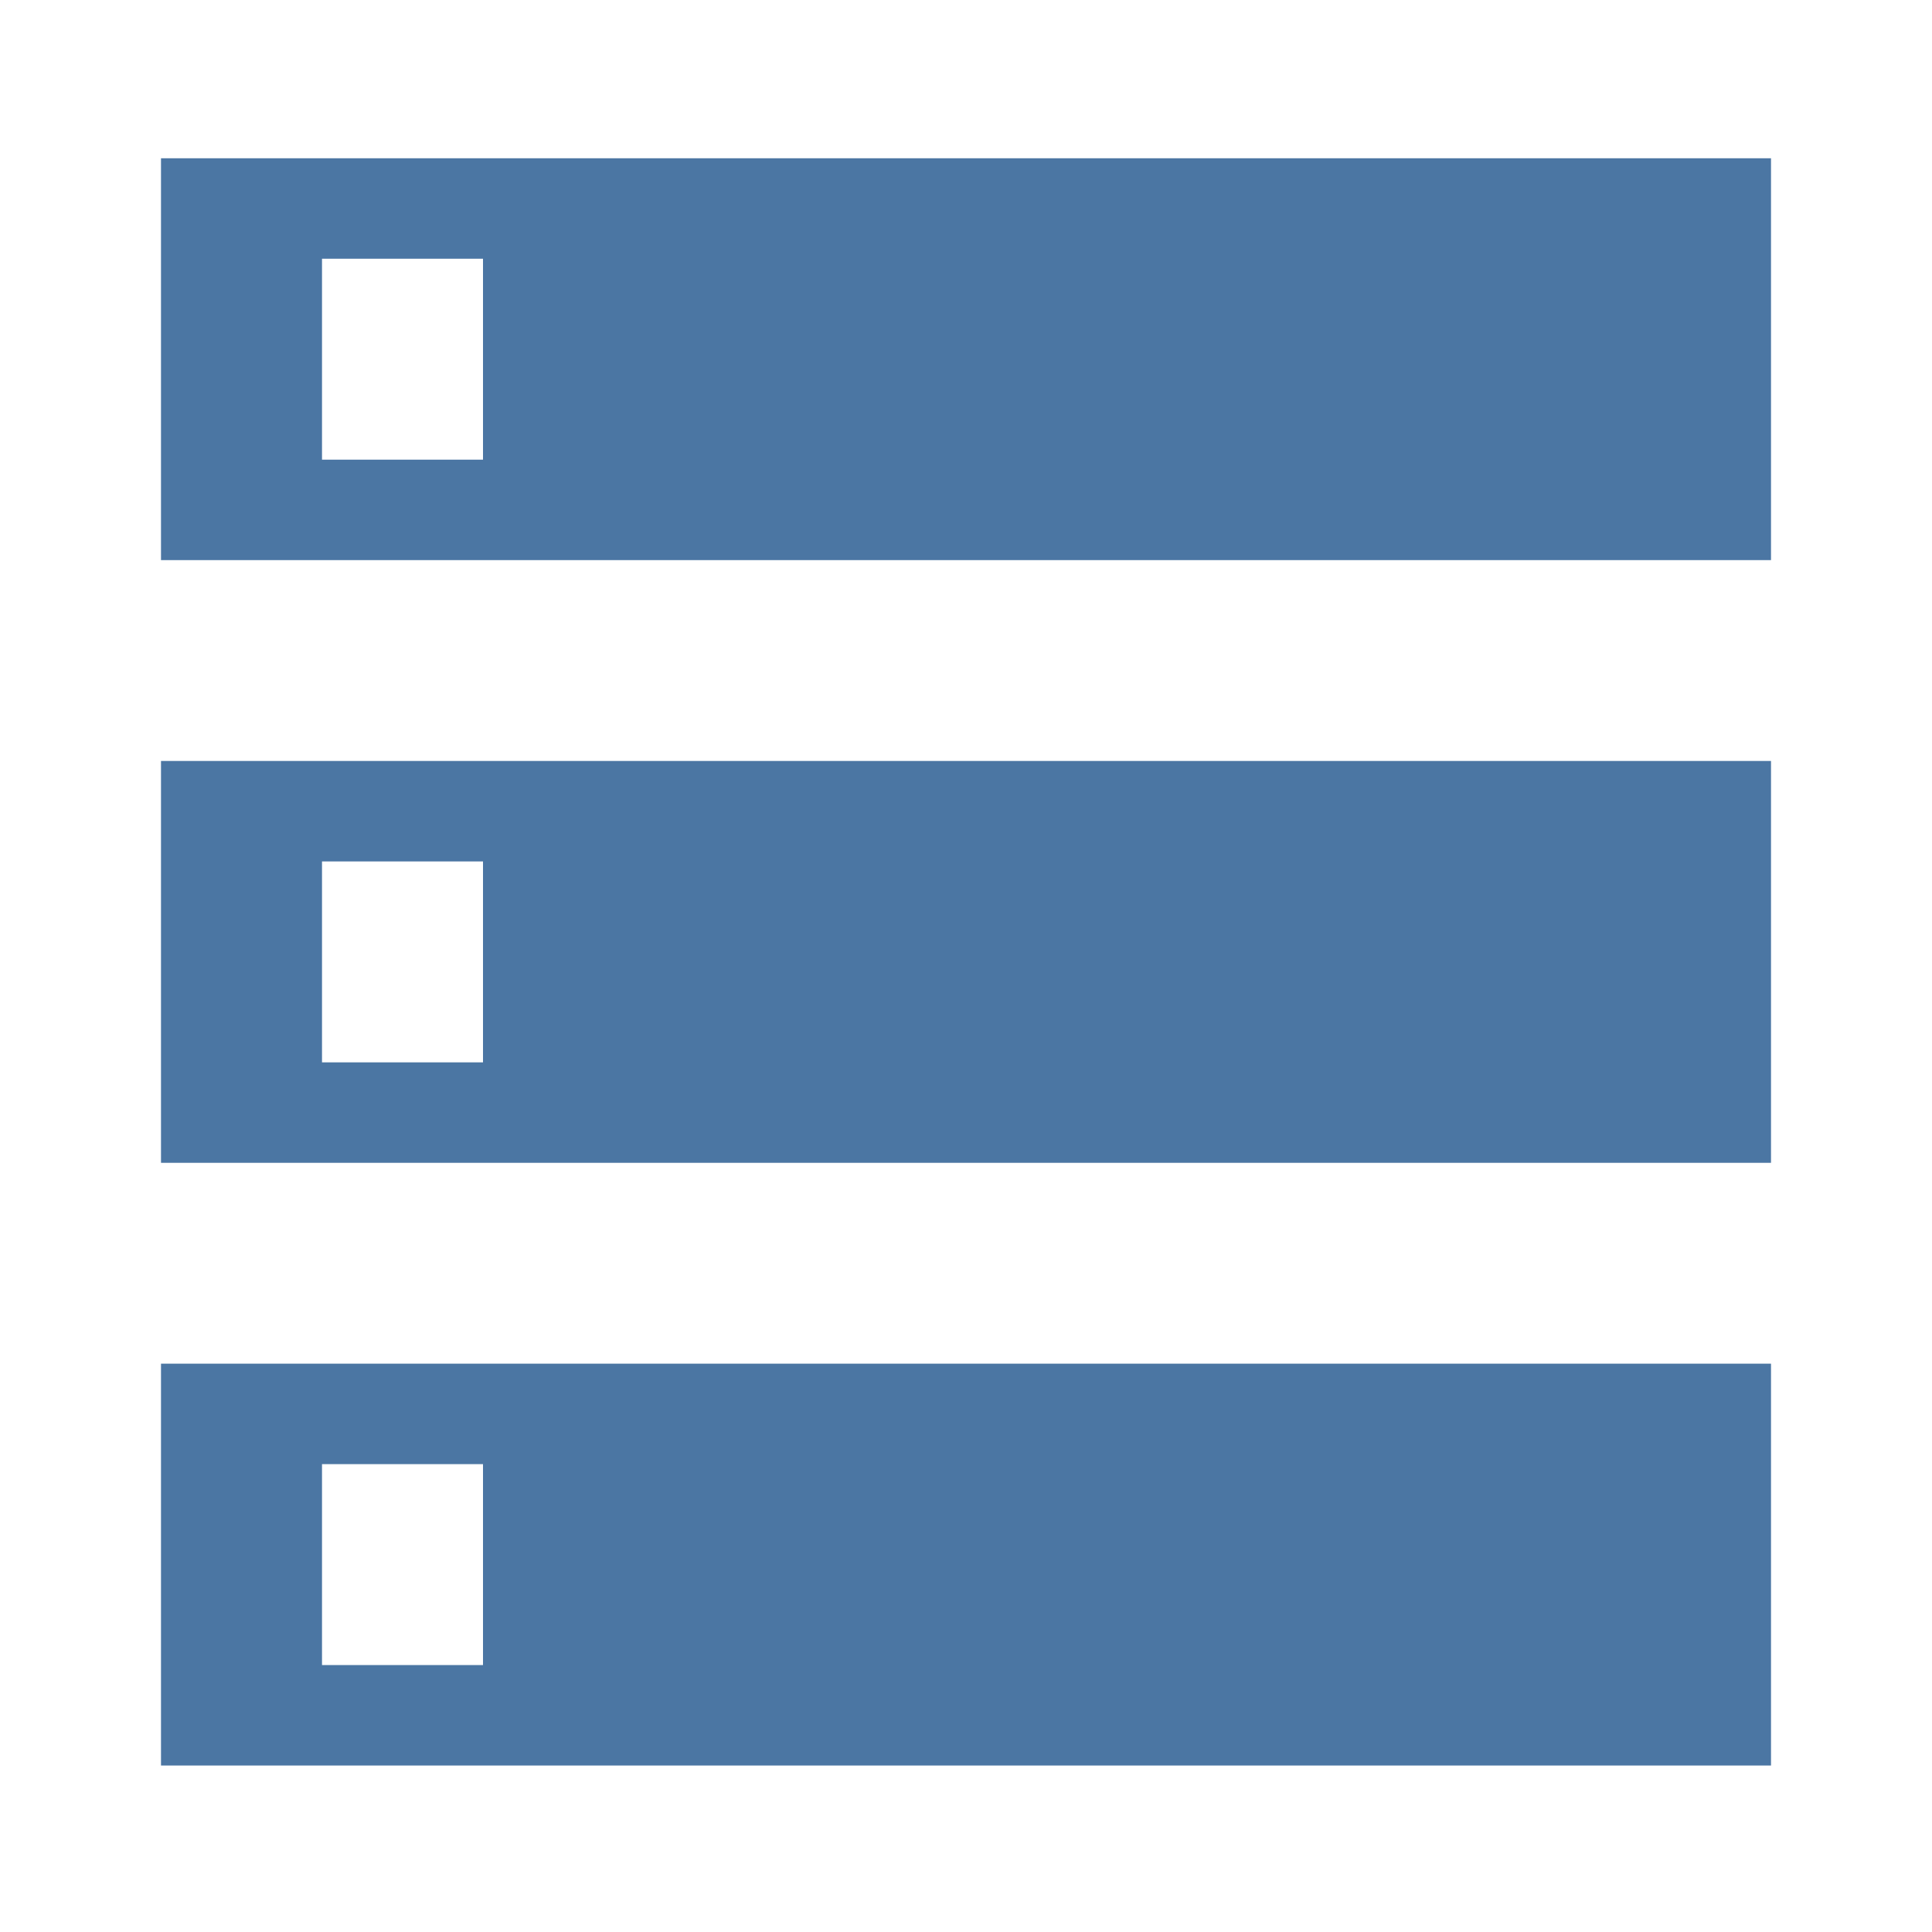
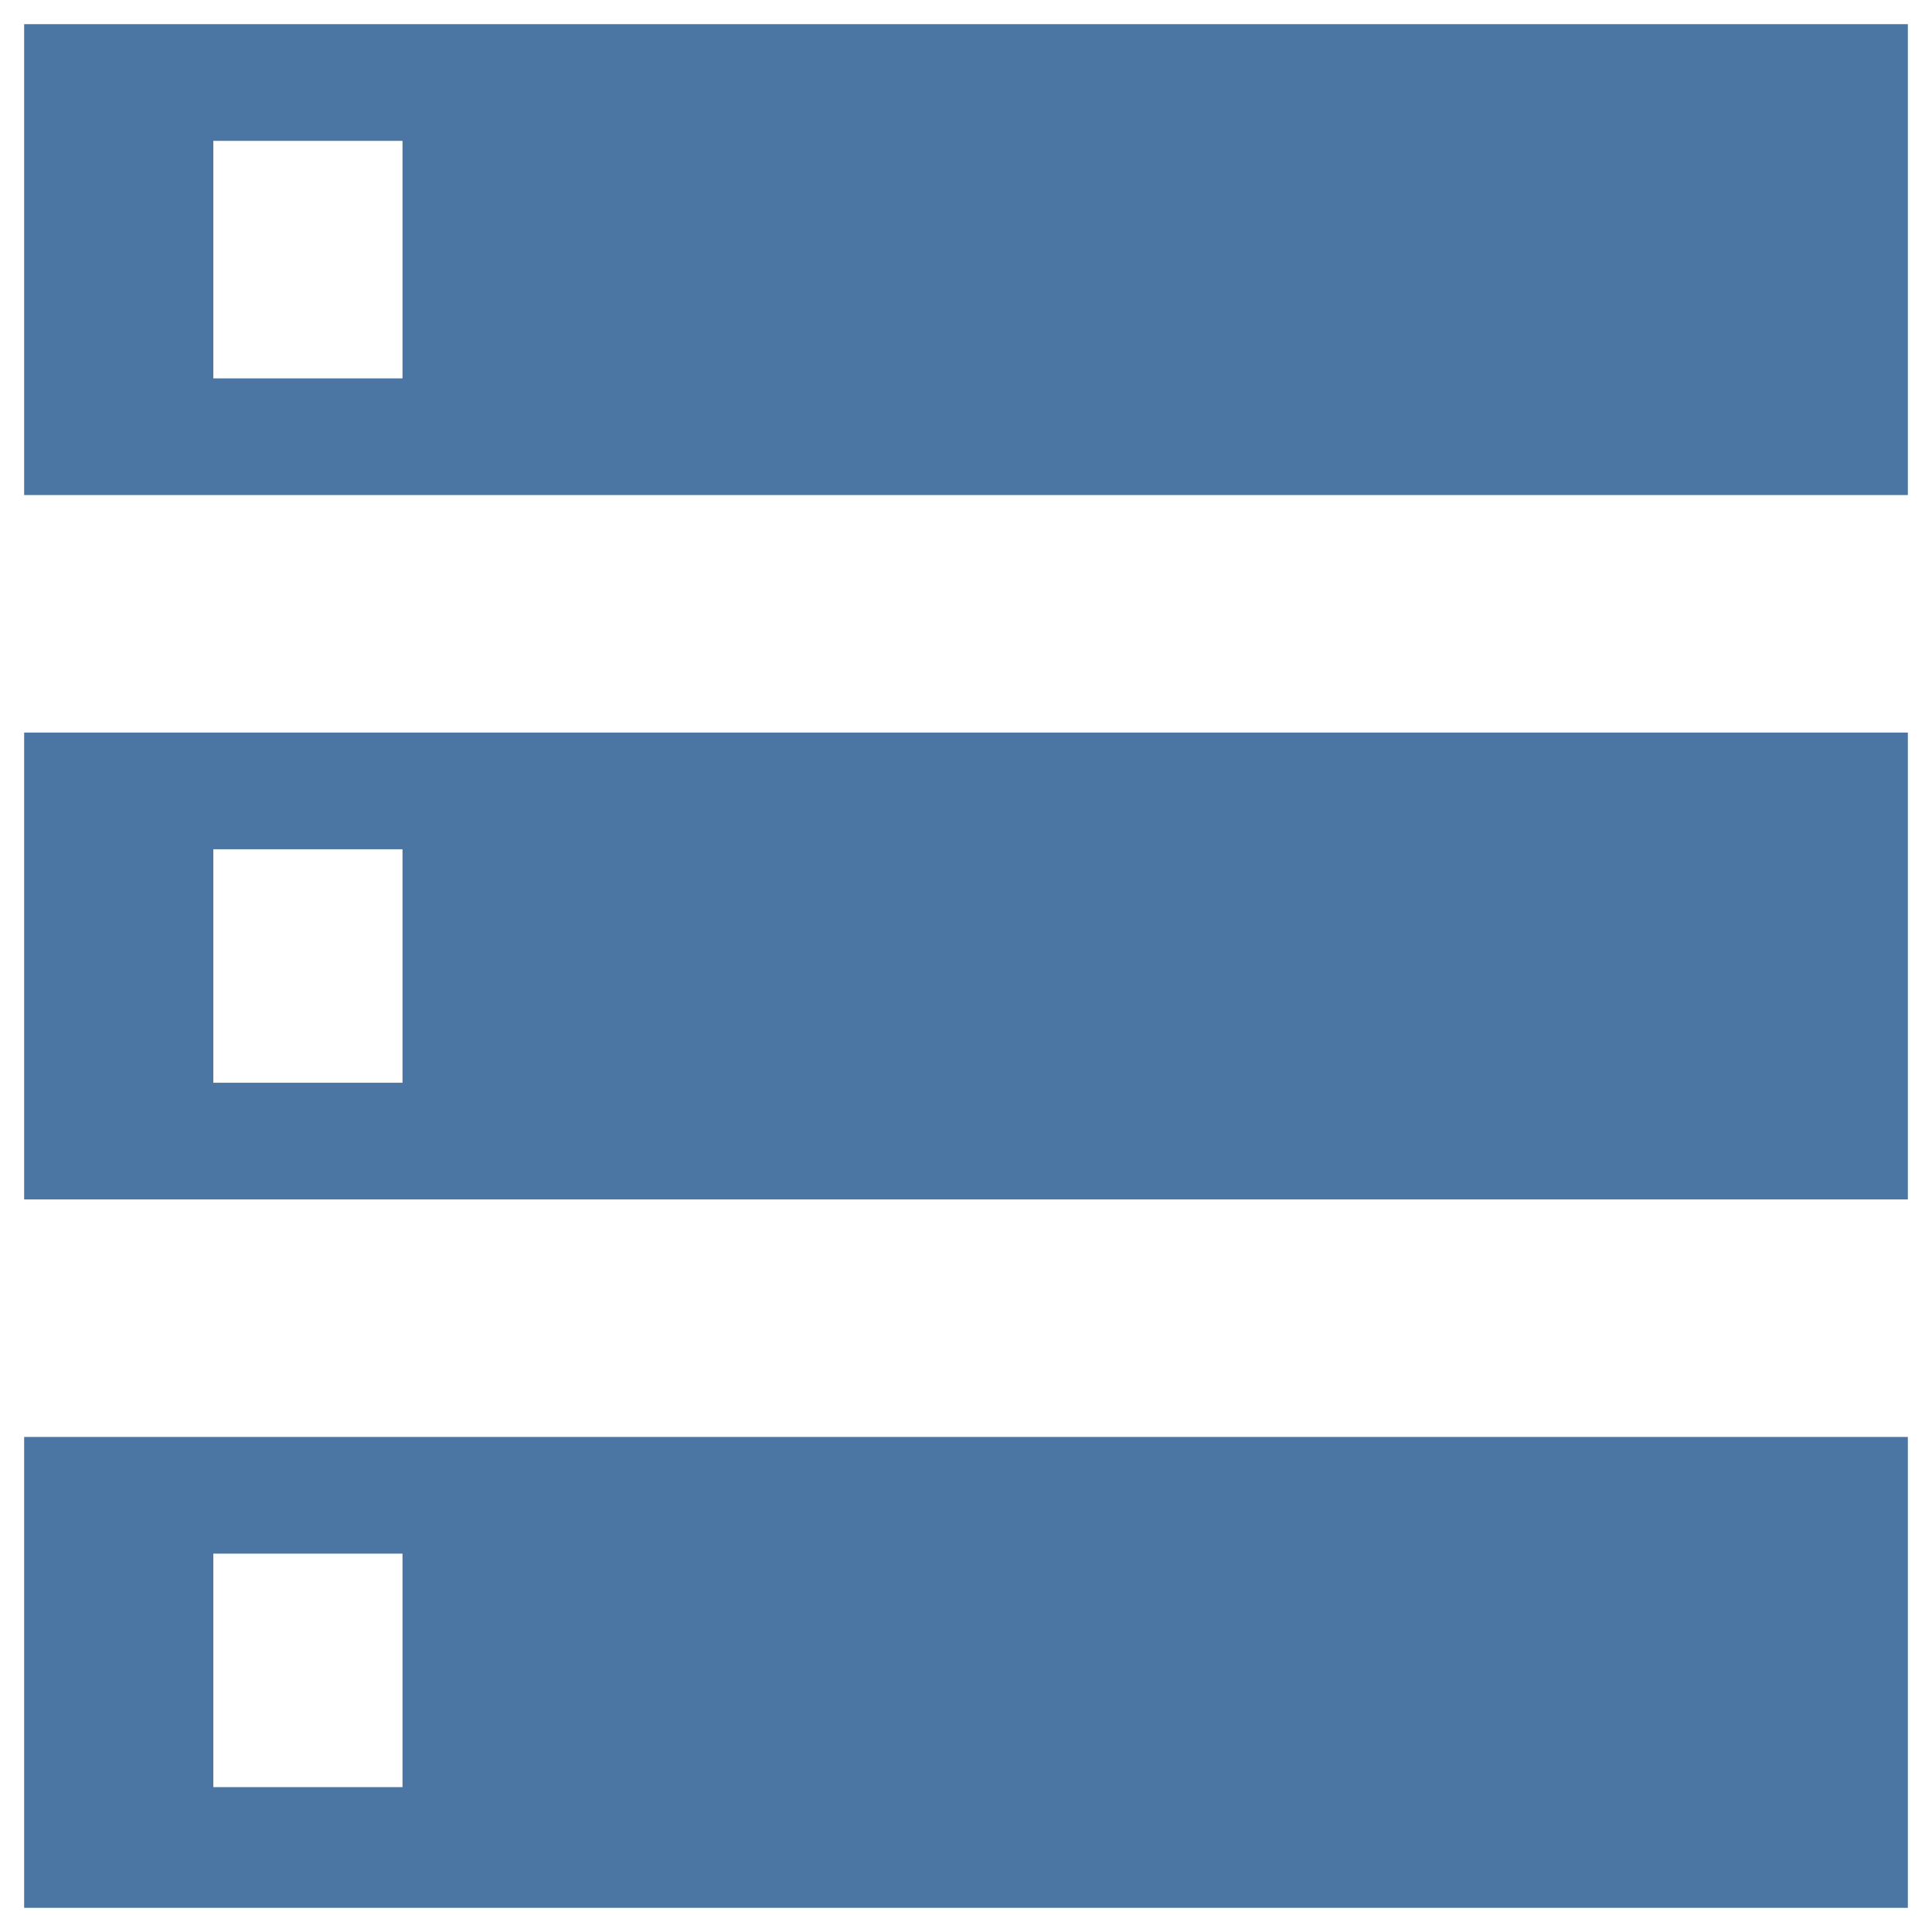
- <svg xmlns="http://www.w3.org/2000/svg" fill="#000000" height="48" viewBox="0 0 24 24" width="48" id="svg2" version="1.1">
-   <defs id="defs10" />
-   <path d="M0 0h24v24H0z" fill="none" id="path4" />
-   <path d="m 2,21.932 20,0 0,-4.992 -20,0 0,4.992 z m 2,-3.744 2,0 0,2.496 -2,0 0,-2.496 z M 2,1.966 l 0,4.992 20,0 0,-4.992 -20,0 z m 4,3.744 -2,0 0,-2.496 2,0 0,2.496 z m -4,8.735 20,0 0,-4.992 -20,0 0,4.992 z m 2,-3.744 2,0 0,2.496 -2,0 0,-2.496 z" id="path6" style="fill:#4b76a3;fill-opacity:1" />
+ <svg xmlns="http://www.w3.org/2000/svg" version="1.1" id="svg2" x="0px" y="0px" viewBox="0 0 48 48" style="enable-background:new 0 0 48 48;" xml:space="preserve">
+   <style type="text/css">
+ 	.st0{fill:none;}
+ 	.st1{fill:#4B76A3;}
+ </style>
+   <path id="path4" class="st0" d="M0,0h48v48H0V0z" />
+   <path id="path6" class="st1" d="M0.6,47.4h46.8V35.7H0.6V47.4z M5.3,38.6H10v5.8H5.3V38.6z   M0.6,0.6v11.7h46.8V0.6H0.6z M10,9.4H5.3V3.5H10V9.4z M0.6,29.8h46.8V18.2H0.6C0.6,18.2,0.6,29.8,0.6,29.8z M5.3,21.1H10v5.8H5.3  V21.1z" />
</svg>
